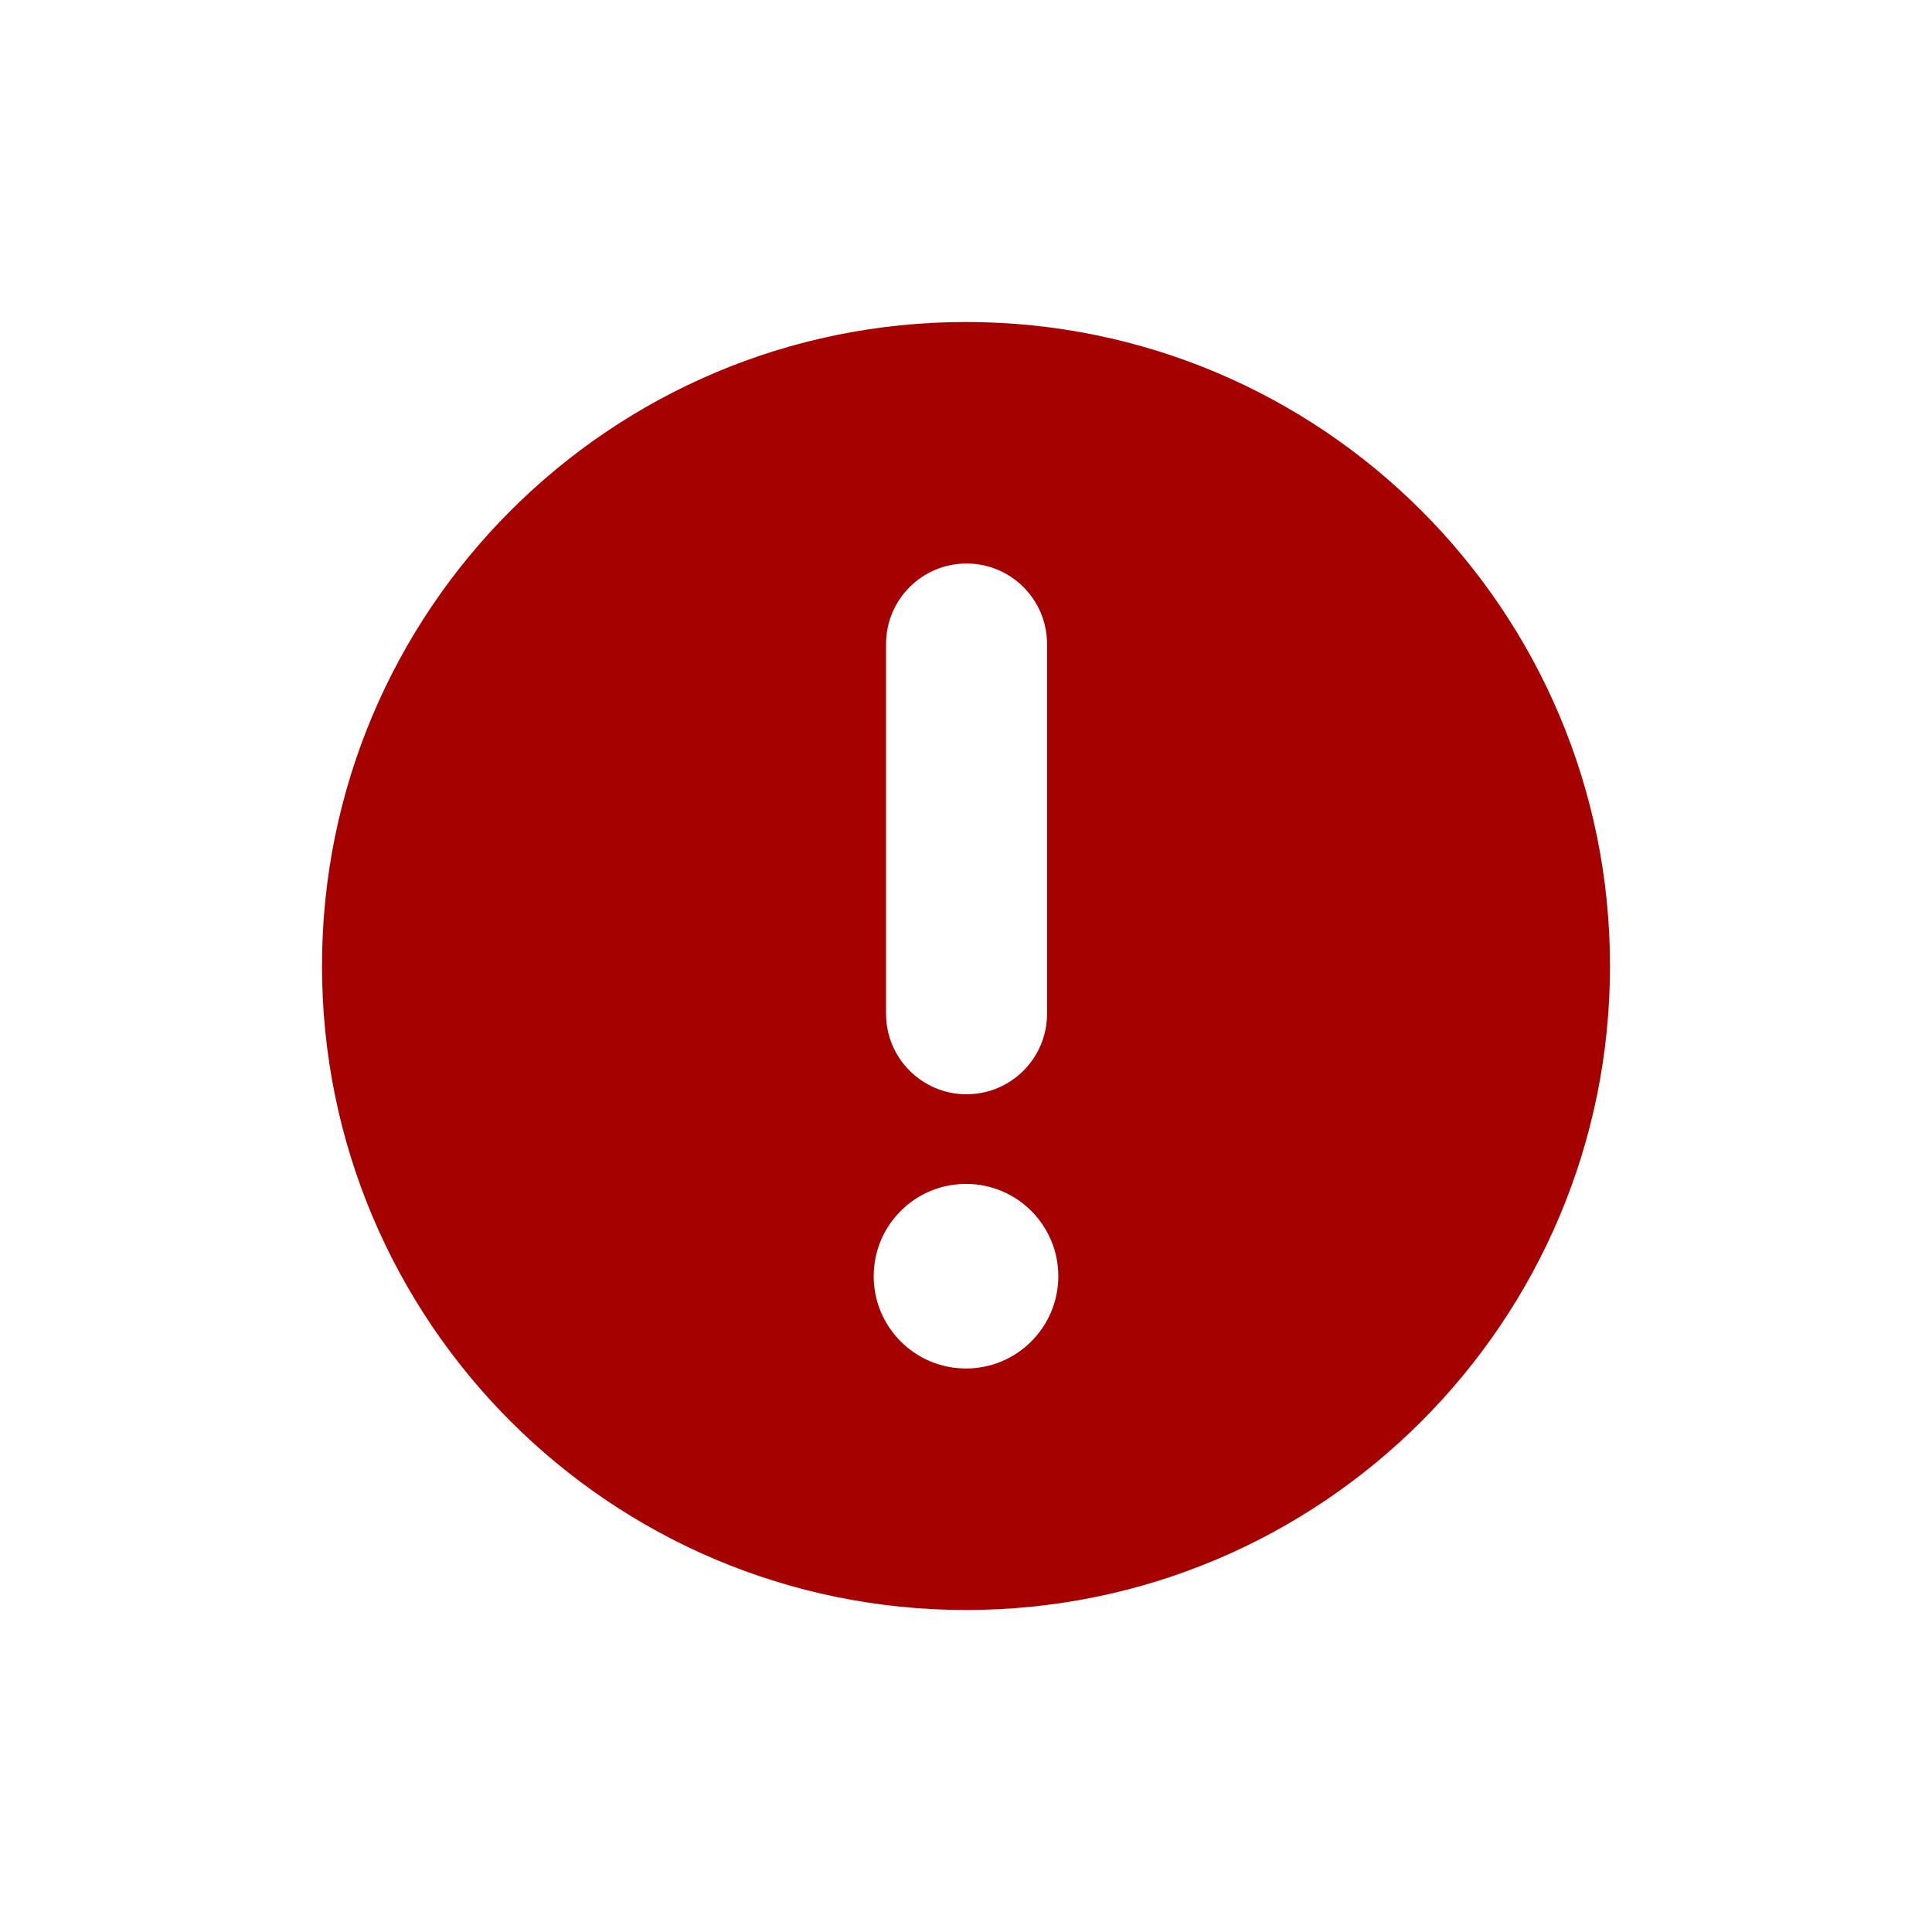
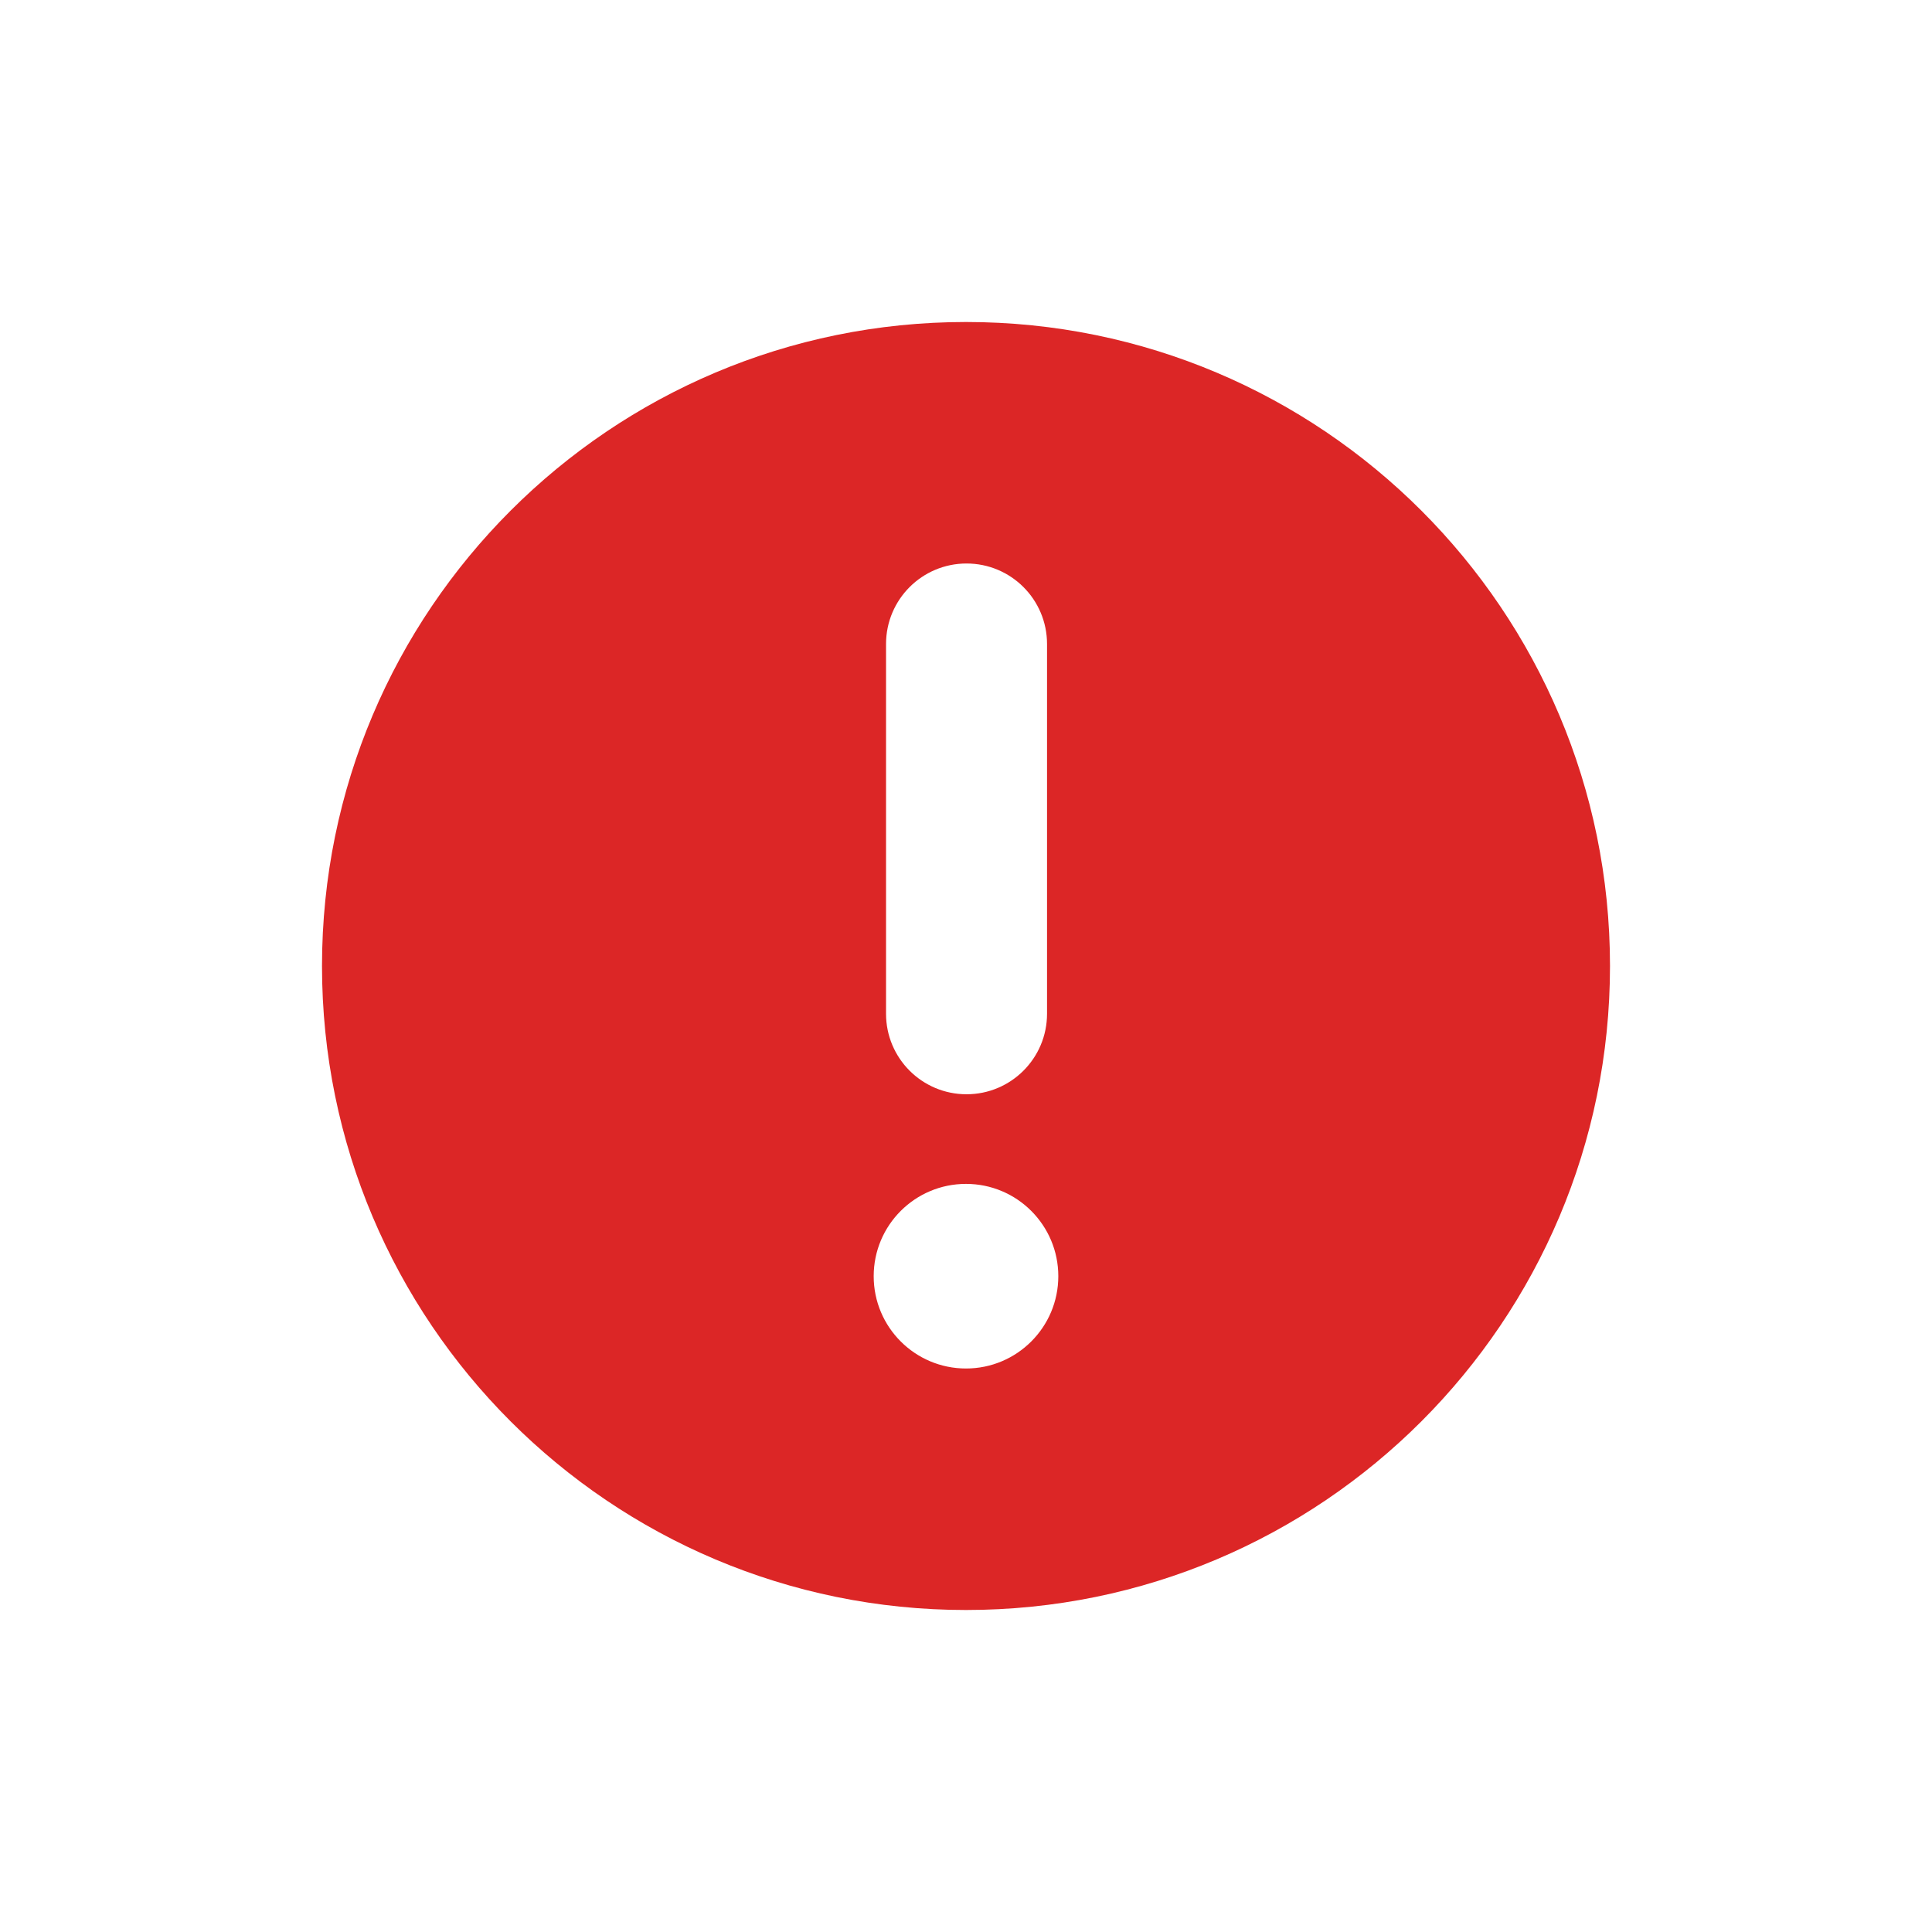
<svg xmlns="http://www.w3.org/2000/svg" width="36px" height="36px" viewBox="0 0 36 36" version="1.1" preserveAspectRatio="xMidYMid meet">
-   <path fill="#a50100" class="clr-i-solid clr-i-solid-path-1" d="M18,6A12,12,0,1,0,30,18,12,12,0,0,0,18,6Zm-1.49,6a1.49,1.49,0,0,1,3,0v6.89a1.49,1.49,0,1,1-3,0ZM18,25.5a1.72,1.72,0,1,1,1.72-1.72A1.72,1.72,0,0,1,18,25.5Z" />
+   <path fill="#dc2626" class="clr-i-solid clr-i-solid-path-1" d="M18,6A12,12,0,1,0,30,18,12,12,0,0,0,18,6Zm-1.49,6a1.49,1.49,0,0,1,3,0v6.89a1.49,1.49,0,1,1-3,0ZM18,25.5a1.72,1.72,0,1,1,1.72-1.72A1.72,1.72,0,0,1,18,25.5Z" />
  <rect x="0" y="0" width="36" height="36" fill-opacity="0" />
</svg>
